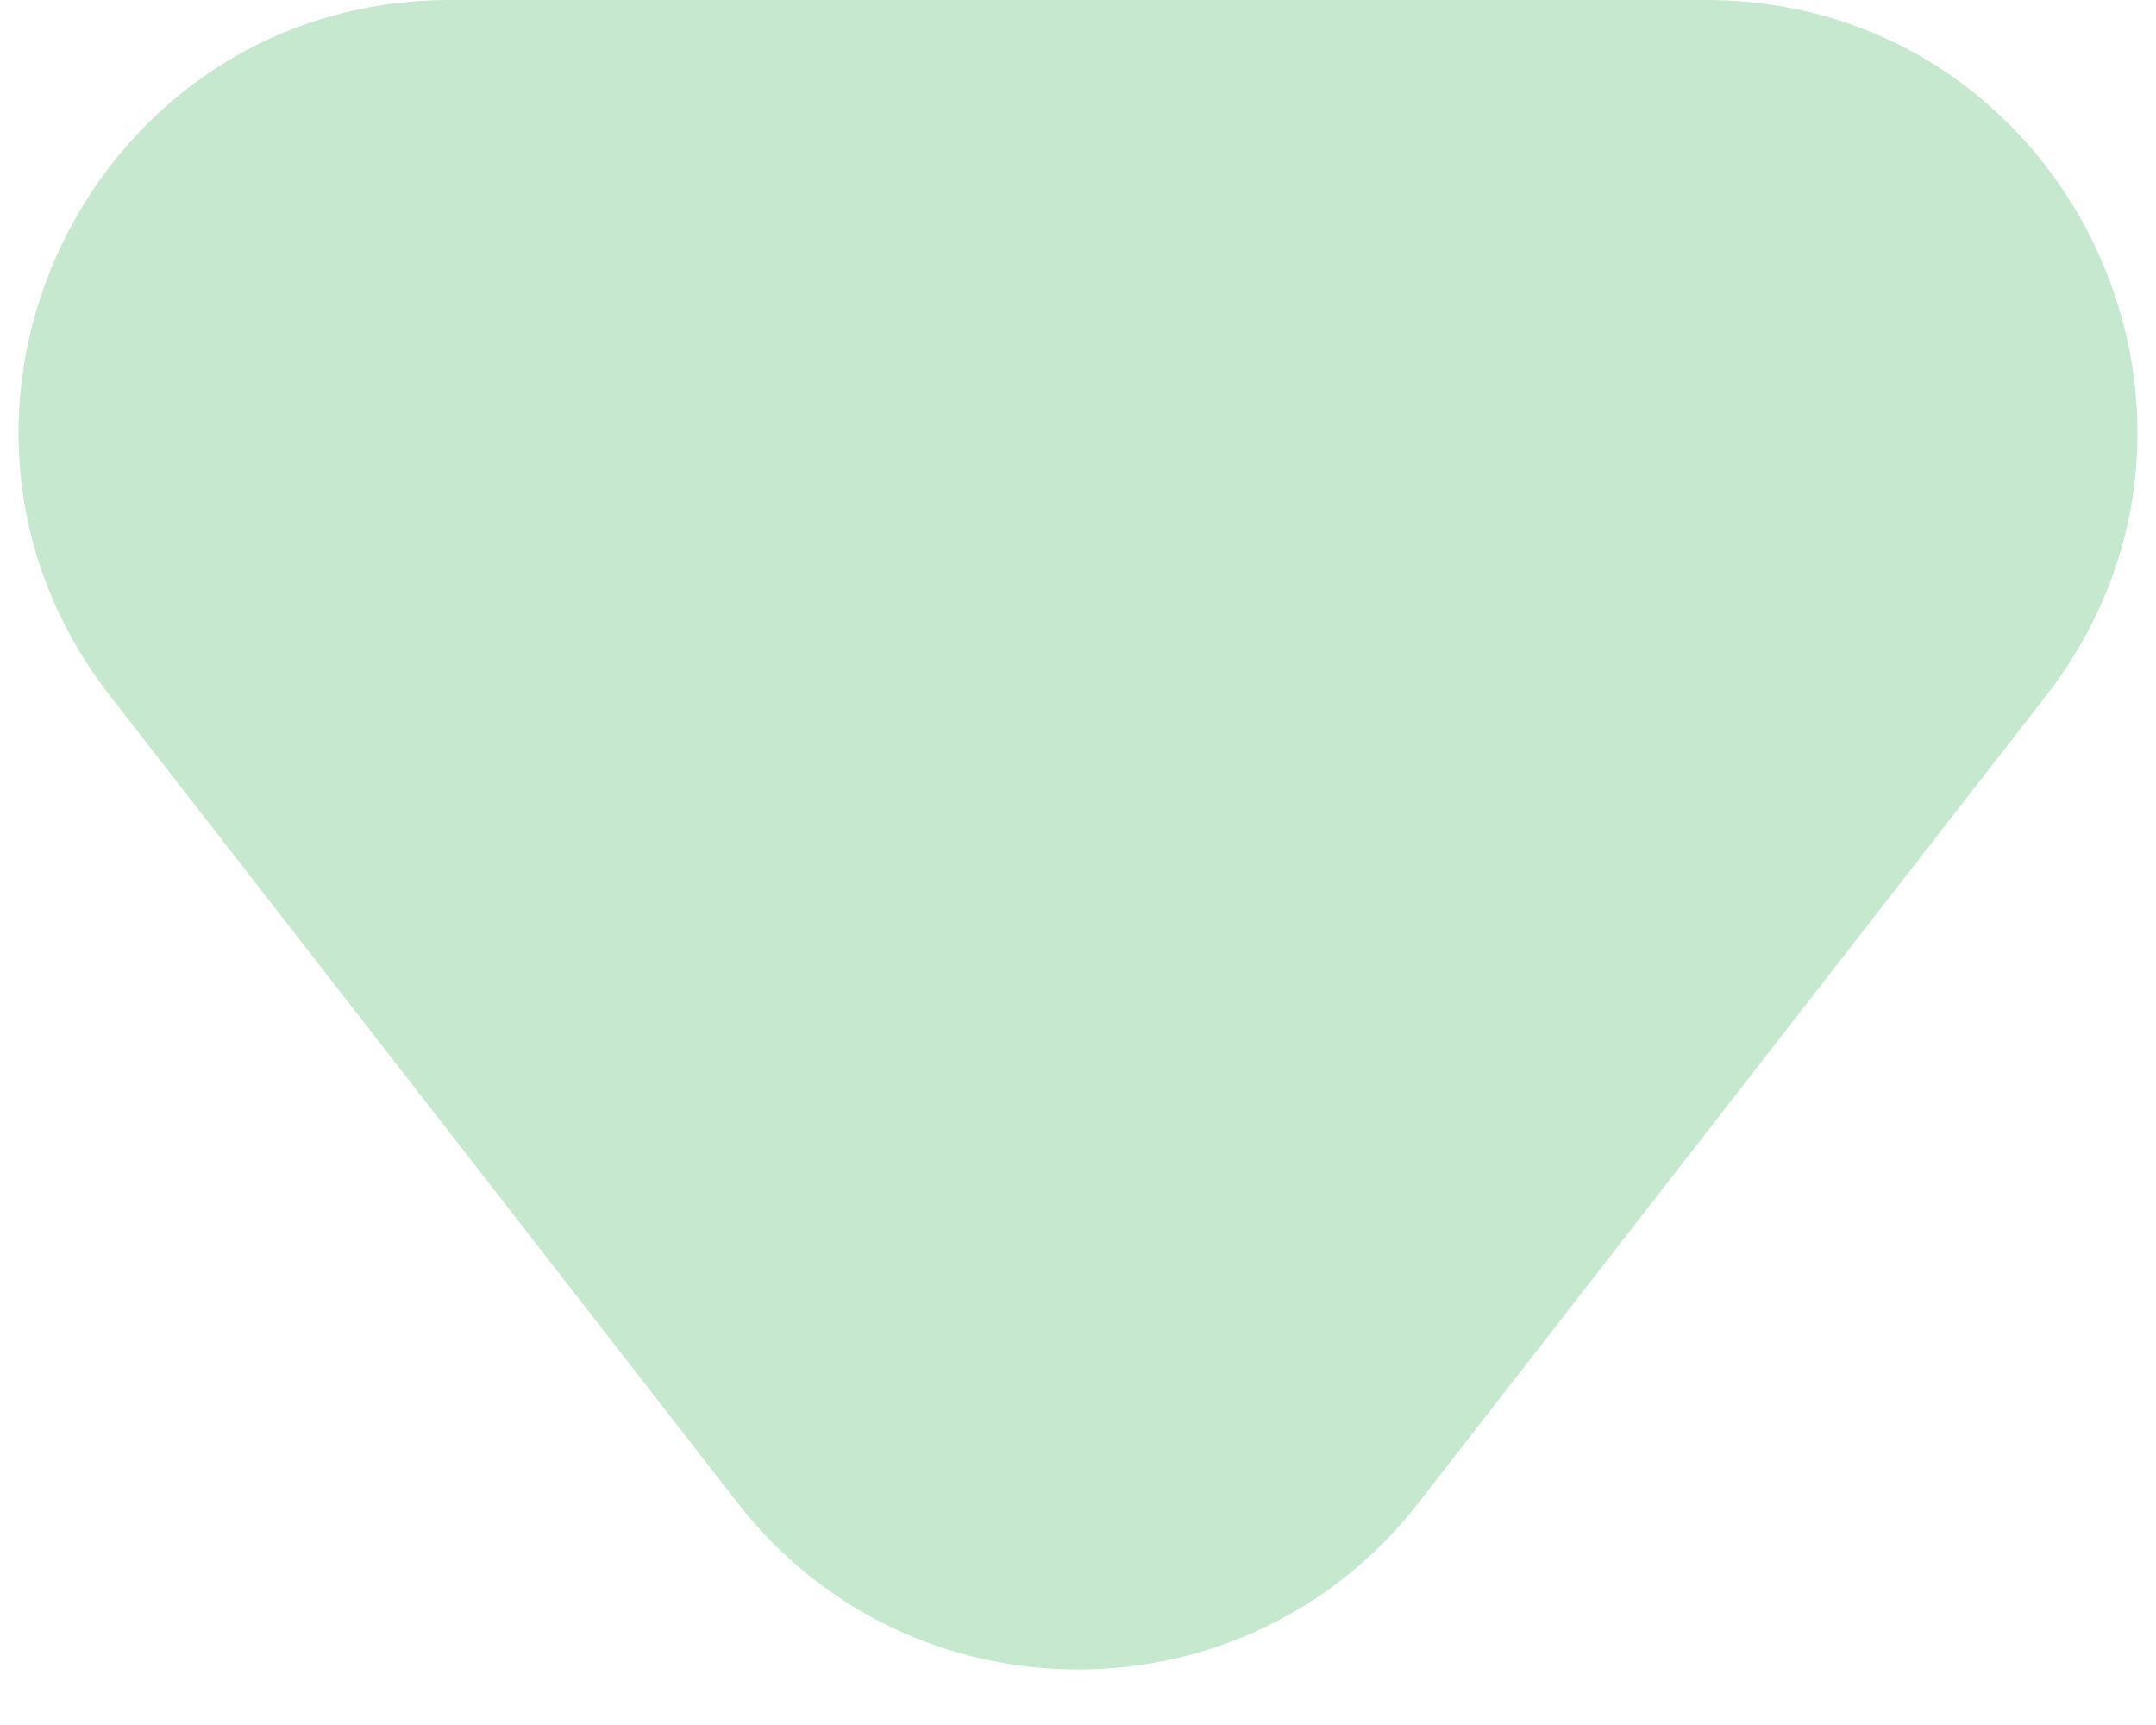
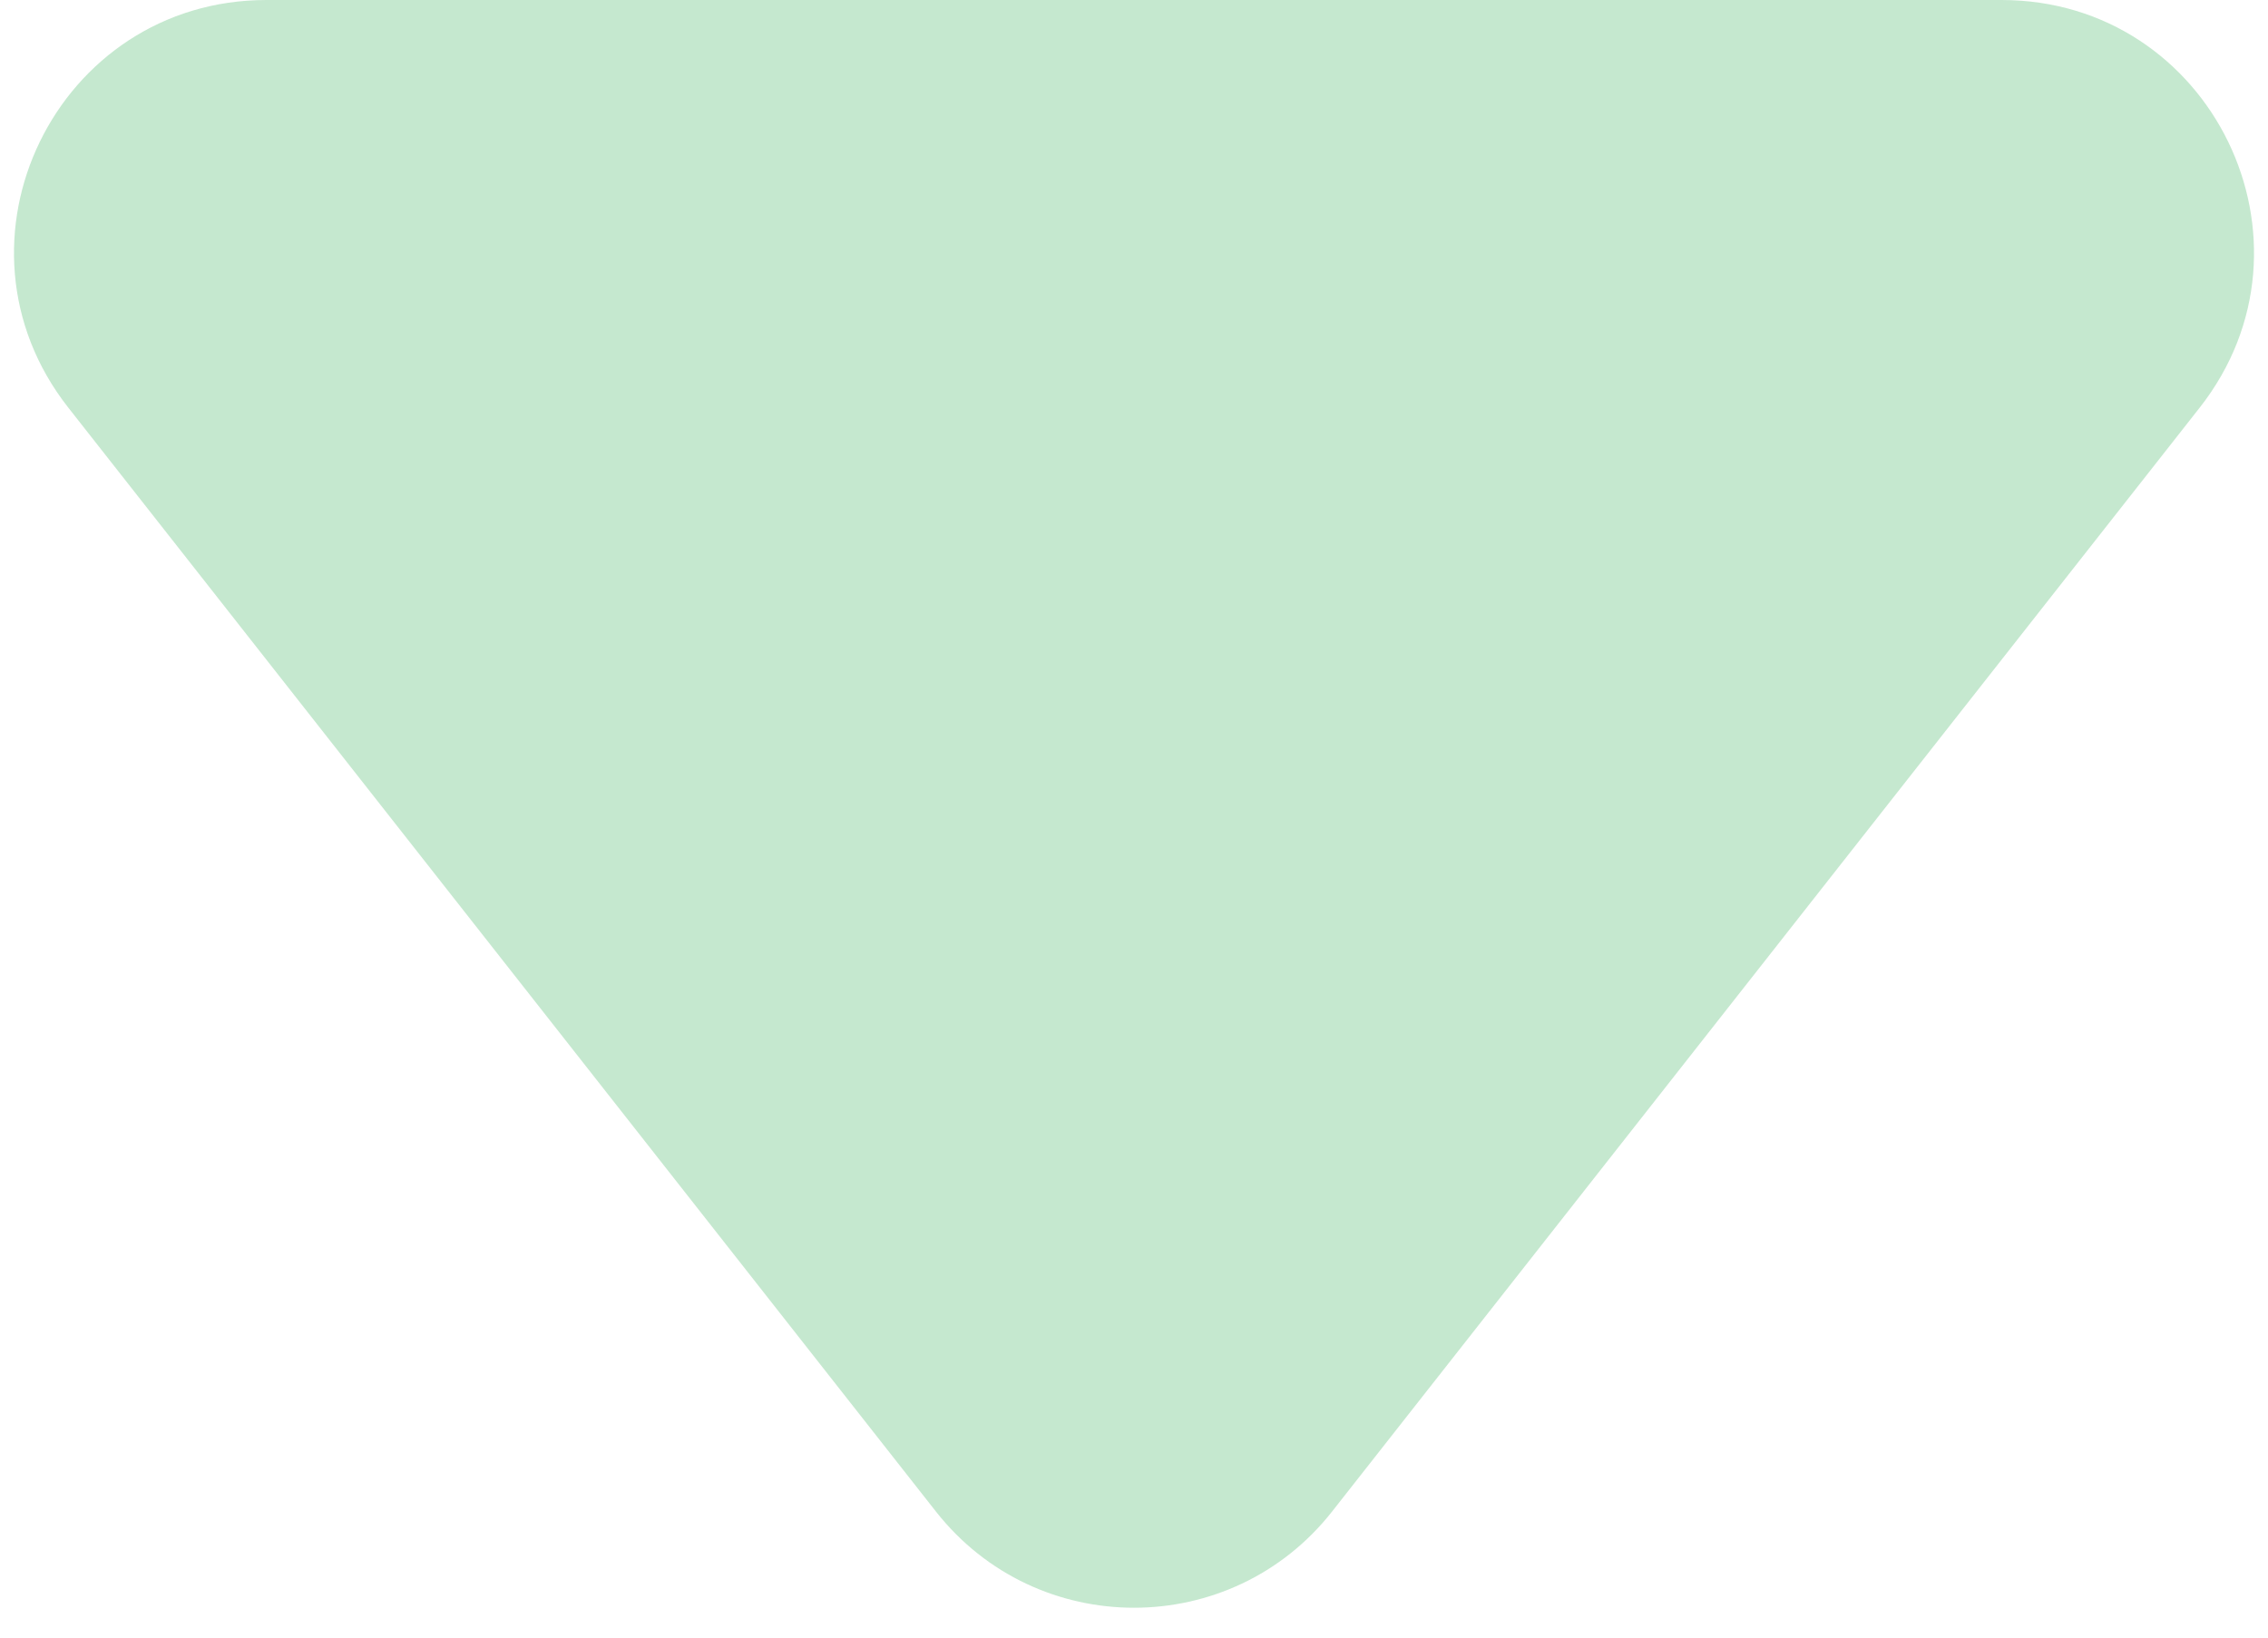
- <svg xmlns="http://www.w3.org/2000/svg" width="10" height="8" viewBox="0 0 10 8" fill="none">
-   <path d="M7.911 0H2.089C0.425 0 -0.511 1.914 0.511 3.228L3.421 6.97C4.222 8 5.778 8 6.579 6.97L9.489 3.228C10.511 1.914 9.575 0 7.911 0Z" fill="#3EB25E" fill-opacity="0.3" />
+ <svg xmlns="http://www.w3.org/2000/svg" width="18" height="13" viewBox="0 0 18 13">
+   <g id="Group_99">
+     <g id="Group_94">
+       <path id="Vector_1" d="M15.885 0H2.115C0.446 0 -0.489 1.923 0.542 3.236L7.427 11.998C8.228 13.018 9.772 13.018 10.573 11.998L17.458 3.236C18.489 1.923 17.554 0 15.885 0Z" fill="rgba(62, 178, 94, 0.30)" />
+     </g>
+   </g>
</svg>
